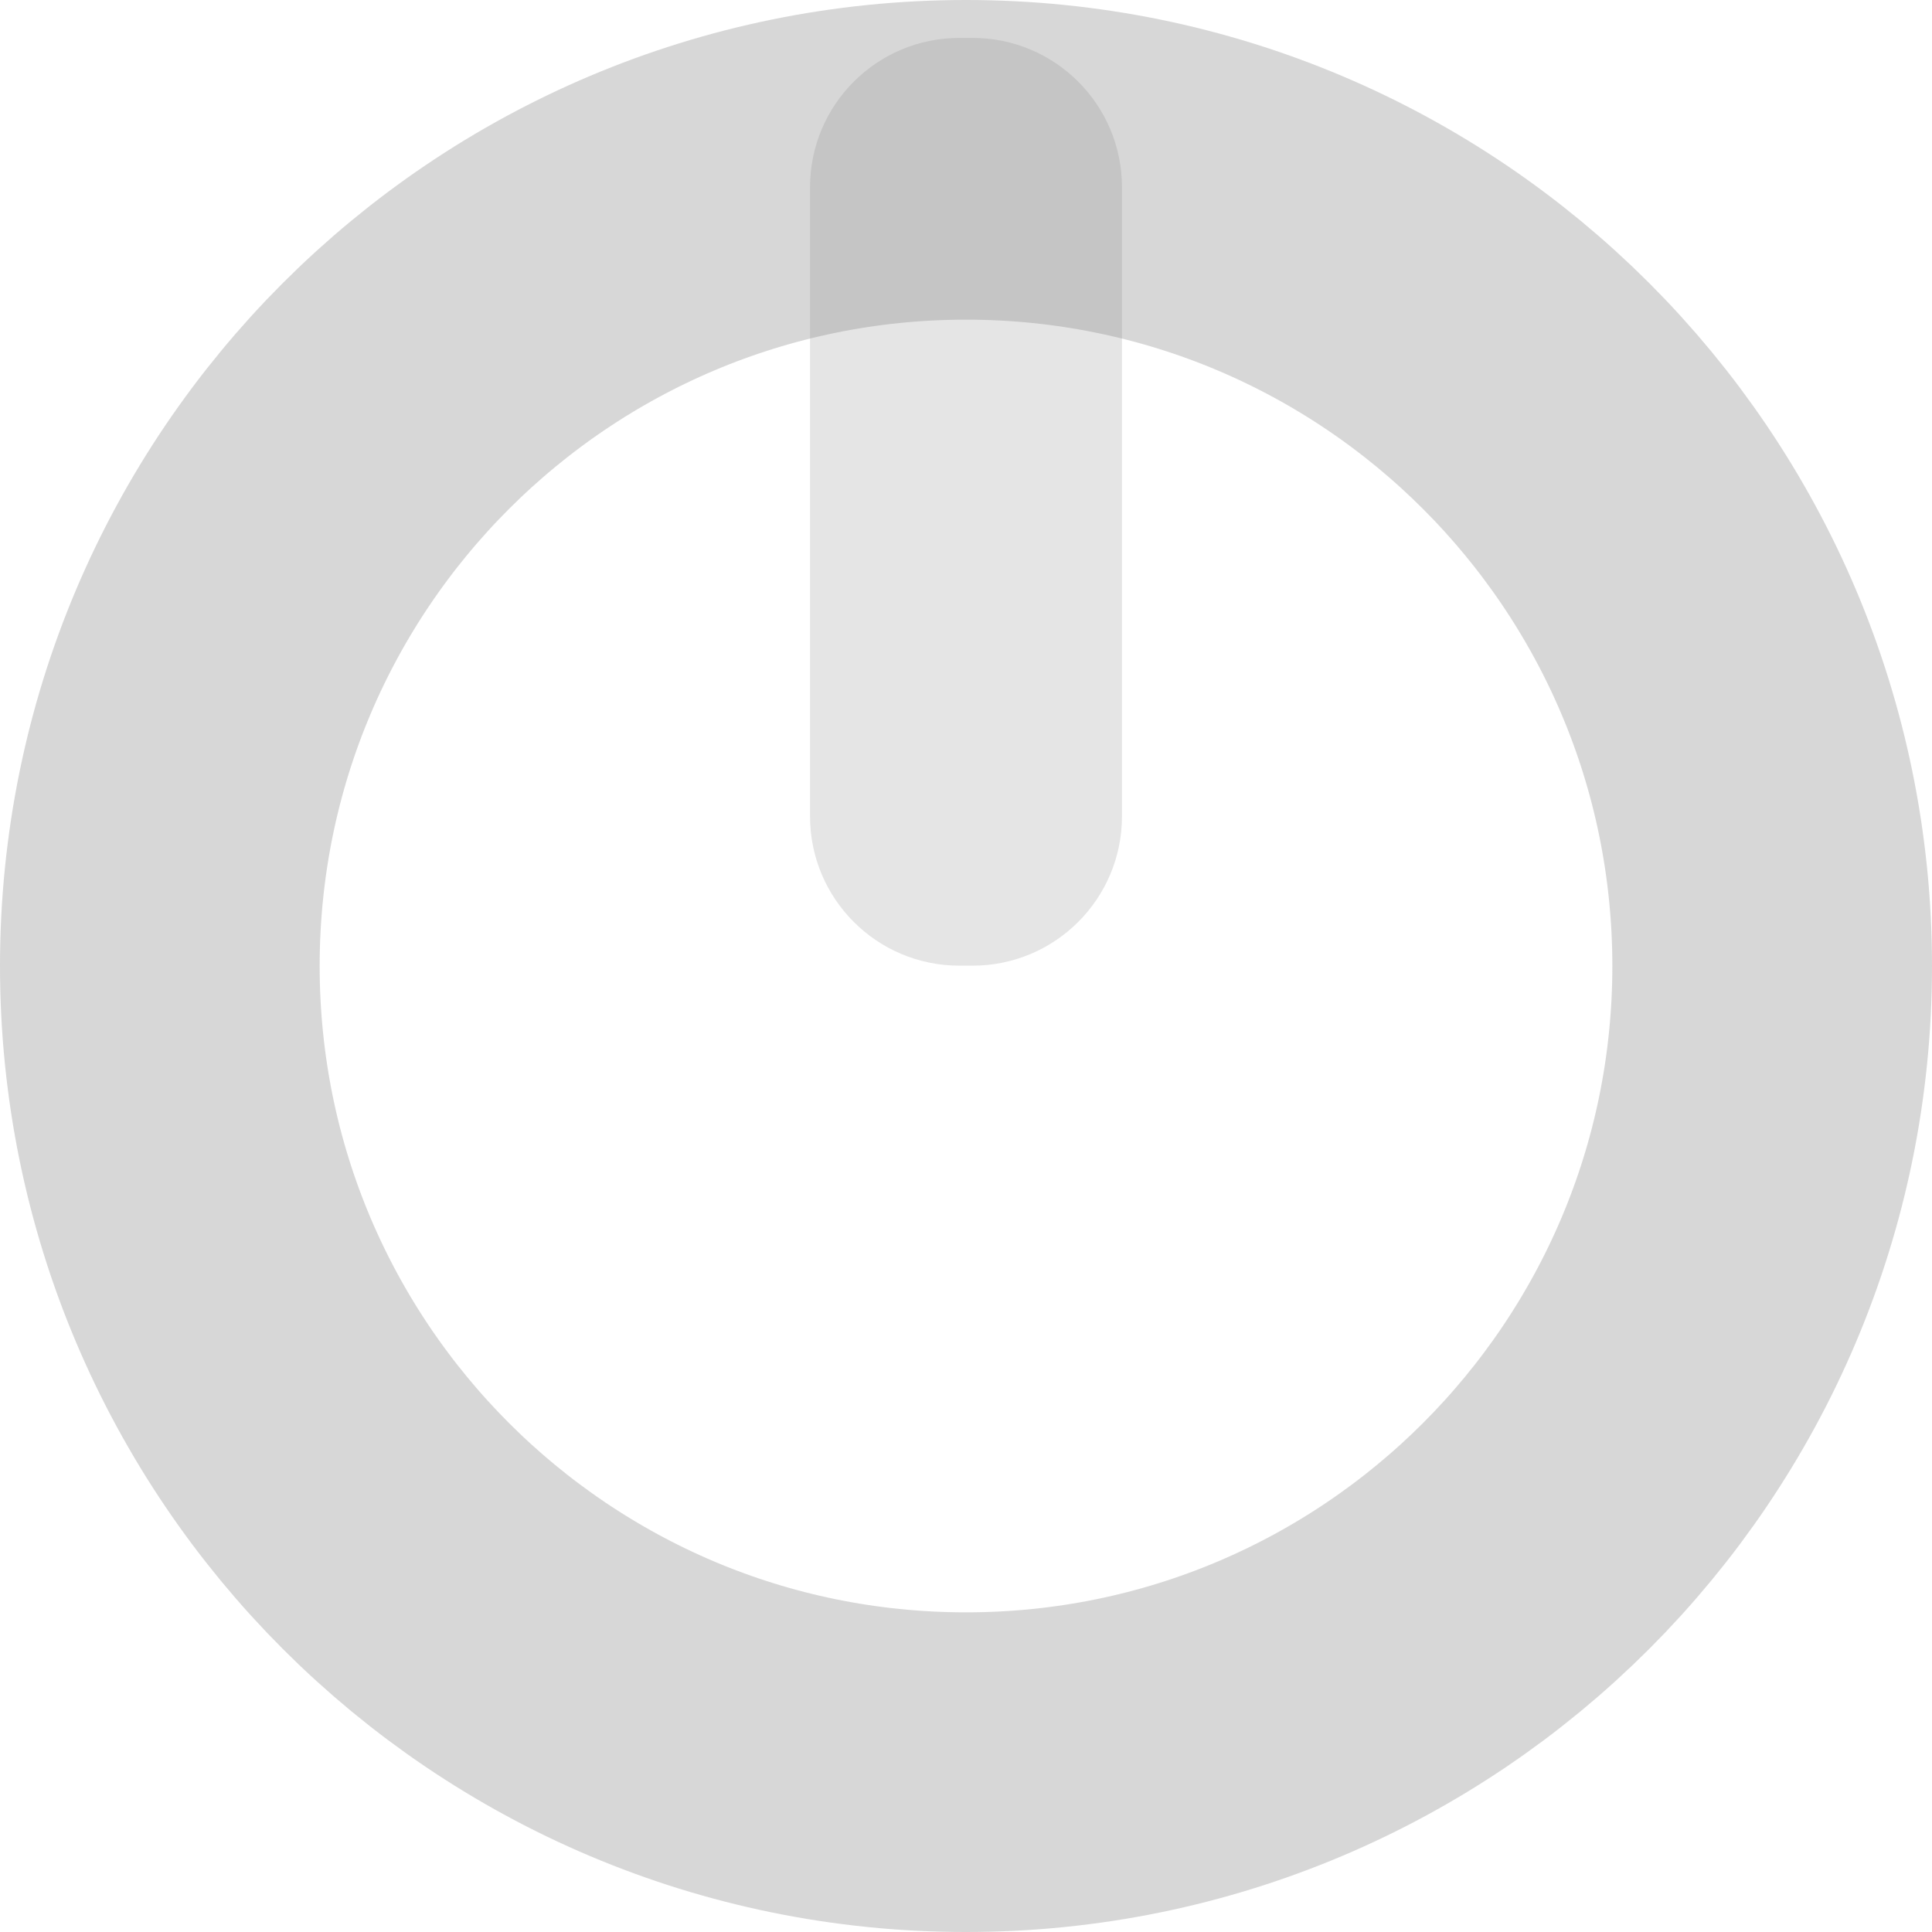
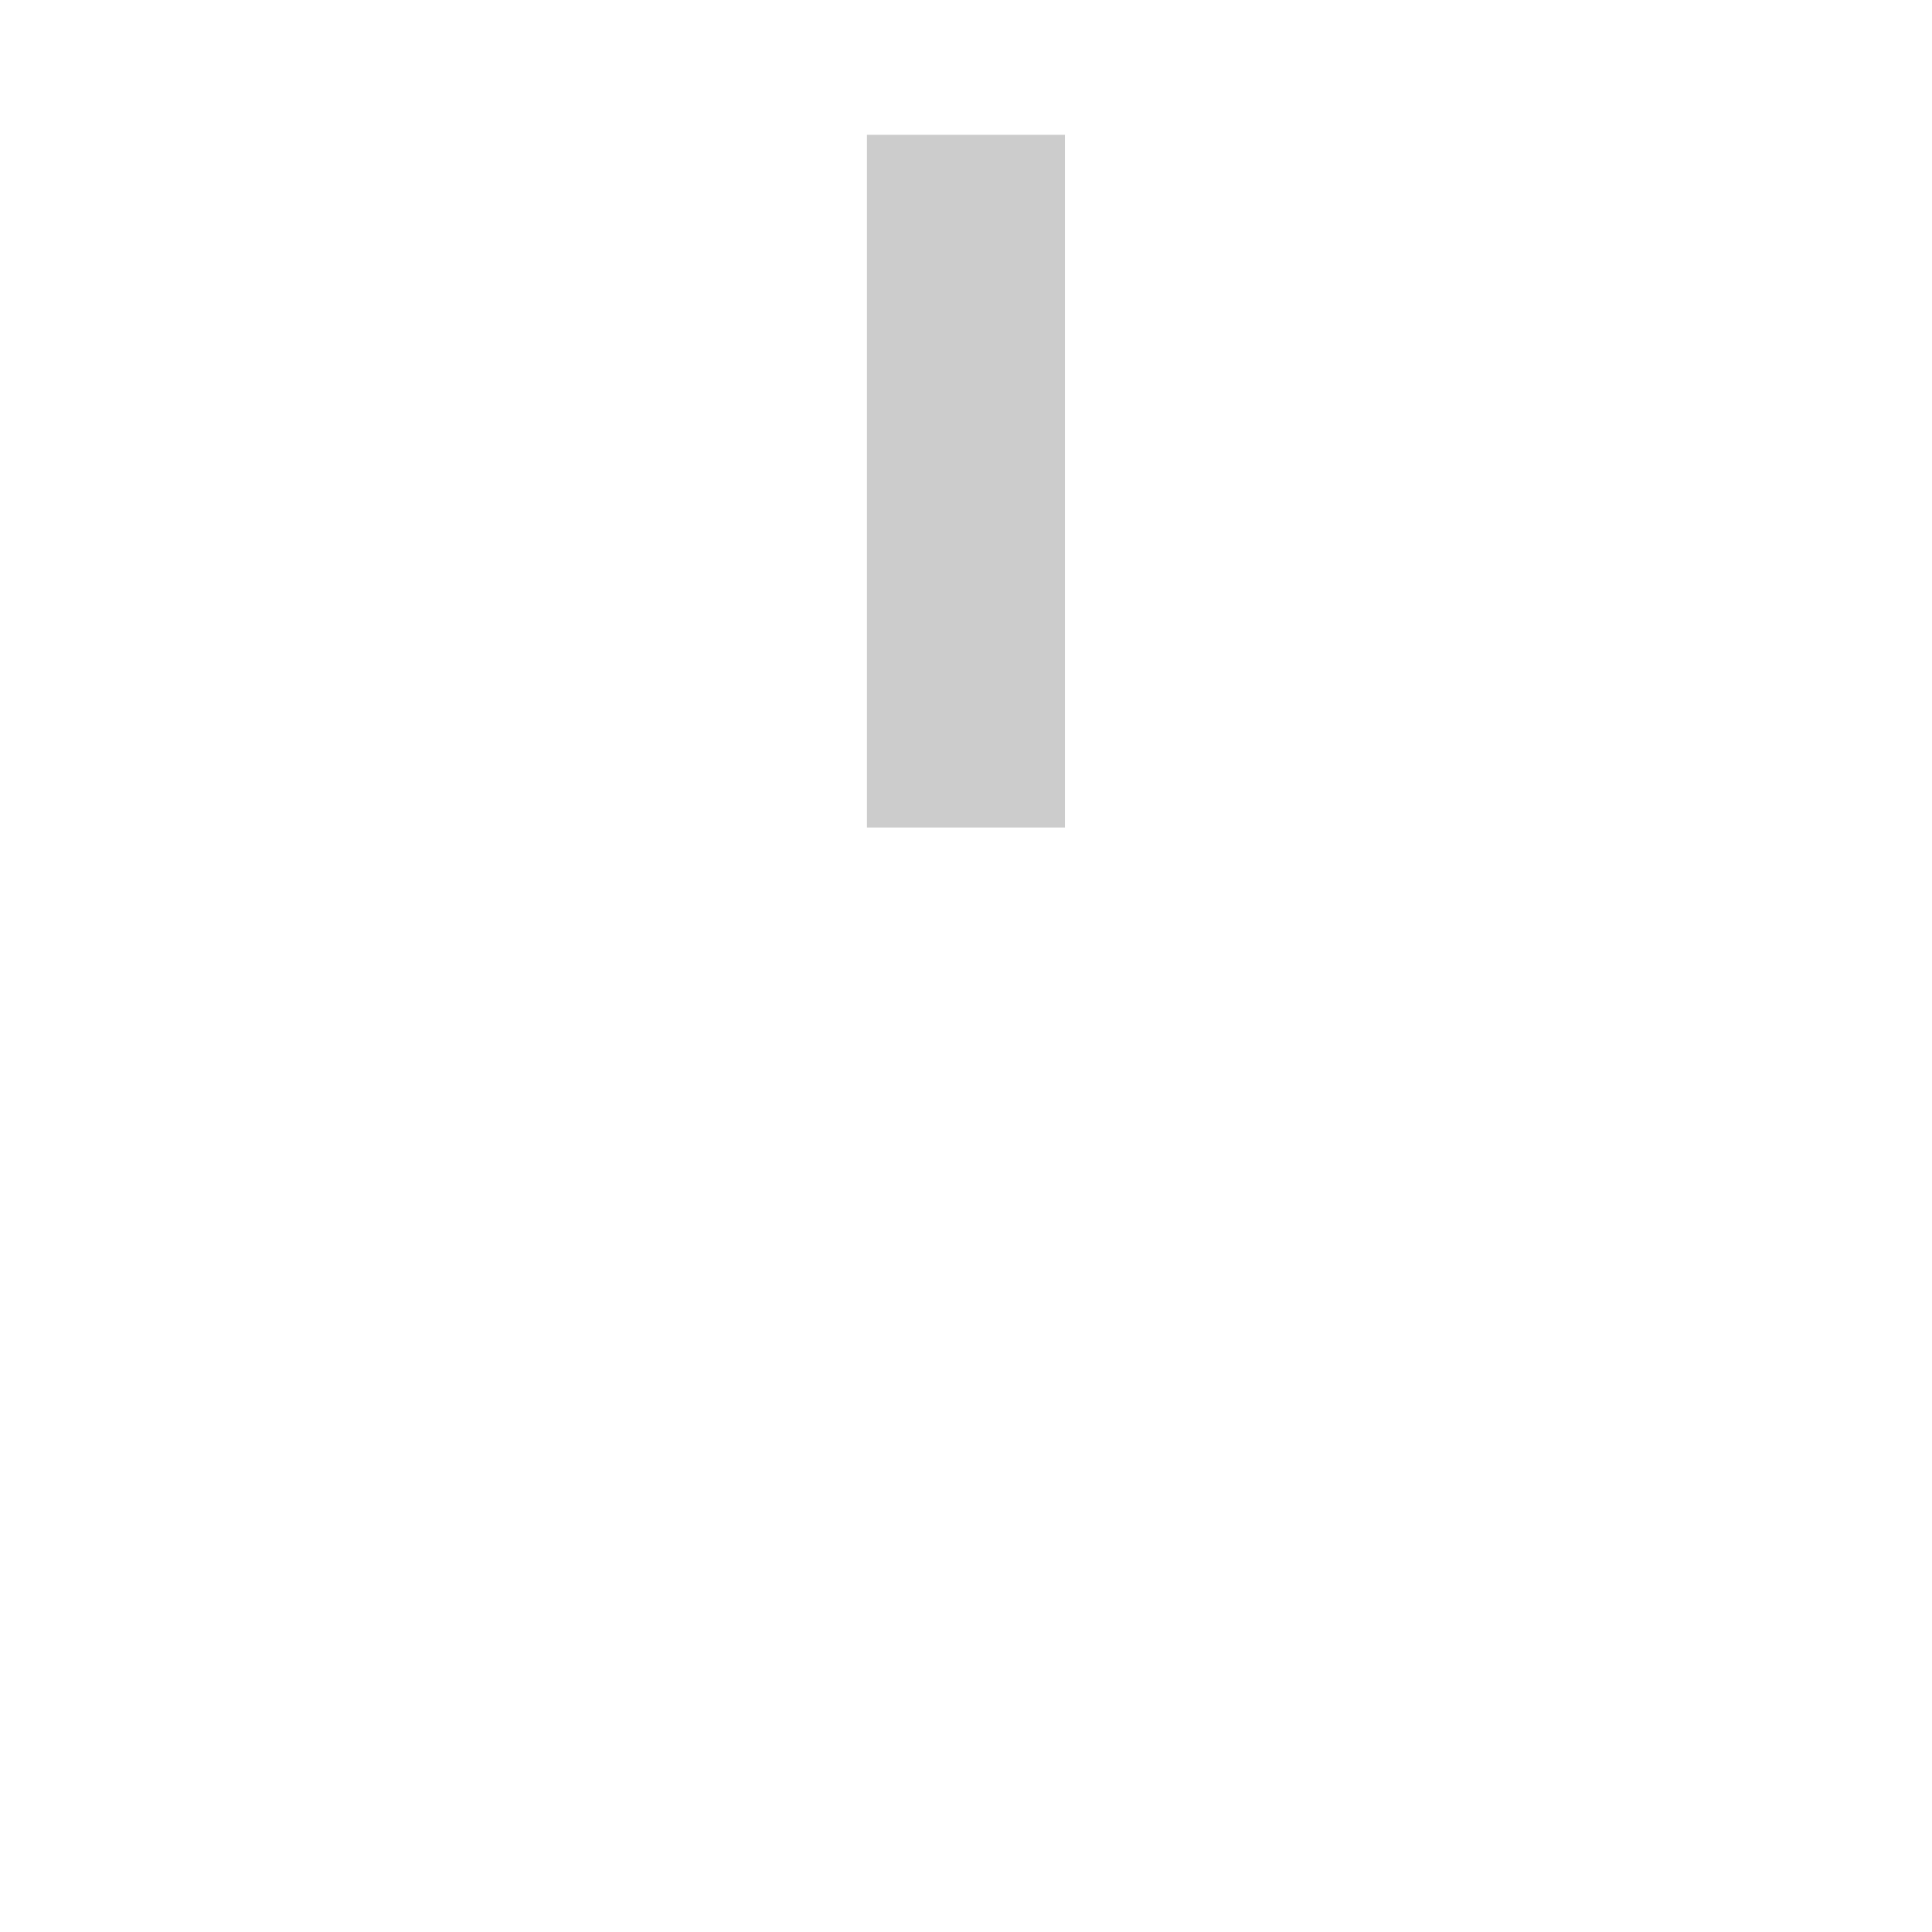
- <svg xmlns="http://www.w3.org/2000/svg" width="5.5mm" height="5.5mm" viewBox="0 0 5.5 5.5" version="1.1" id="svg1">
-   <defs id="defs1">
-     </defs>
-   <g id="layer3">
-     <rect style="font-variation-settings:normal;display:inline;vector-effect:none;fill:#e5e5e5;fill-opacity:1;stroke:none;stroke-width:1.061;stroke-linecap:butt;stroke-linejoin:miter;stroke-miterlimit:4;stroke-dasharray:none;stroke-dashoffset:0;stroke-opacity:1;-inkscape-stroke:none;paint-order:markers stroke fill" id="rect20" width="0.888" height="2.641" x="2.306" y="0.108" rx="0.425" />
-     <circle style="display:inline;fill:none;fill-opacity:1;fill-rule:nonzero;stroke:#7b7b7b;stroke-width:0.91;stroke-linecap:butt;stroke-linejoin:miter;stroke-dasharray:none;stroke-dashoffset:0;stroke-opacity:0.304;paint-order:markers stroke fill" id="path47-7-6-7-1-5-2-8" cx="2.75" cy="2.75" r="2.295" />
+ <svg xmlns="http://www.w3.org/2000/svg" width="15.591" height="15.591" version="1.1" viewBox="0 0 15.591 15.591">
+   <g id="svg1">
+     <g id="_x3C_defs">
+       </g>
+     <rect x="6.996" y="1.088" width="1.598" height="5.59" fill="#ccc" />
  </g>
</svg>
